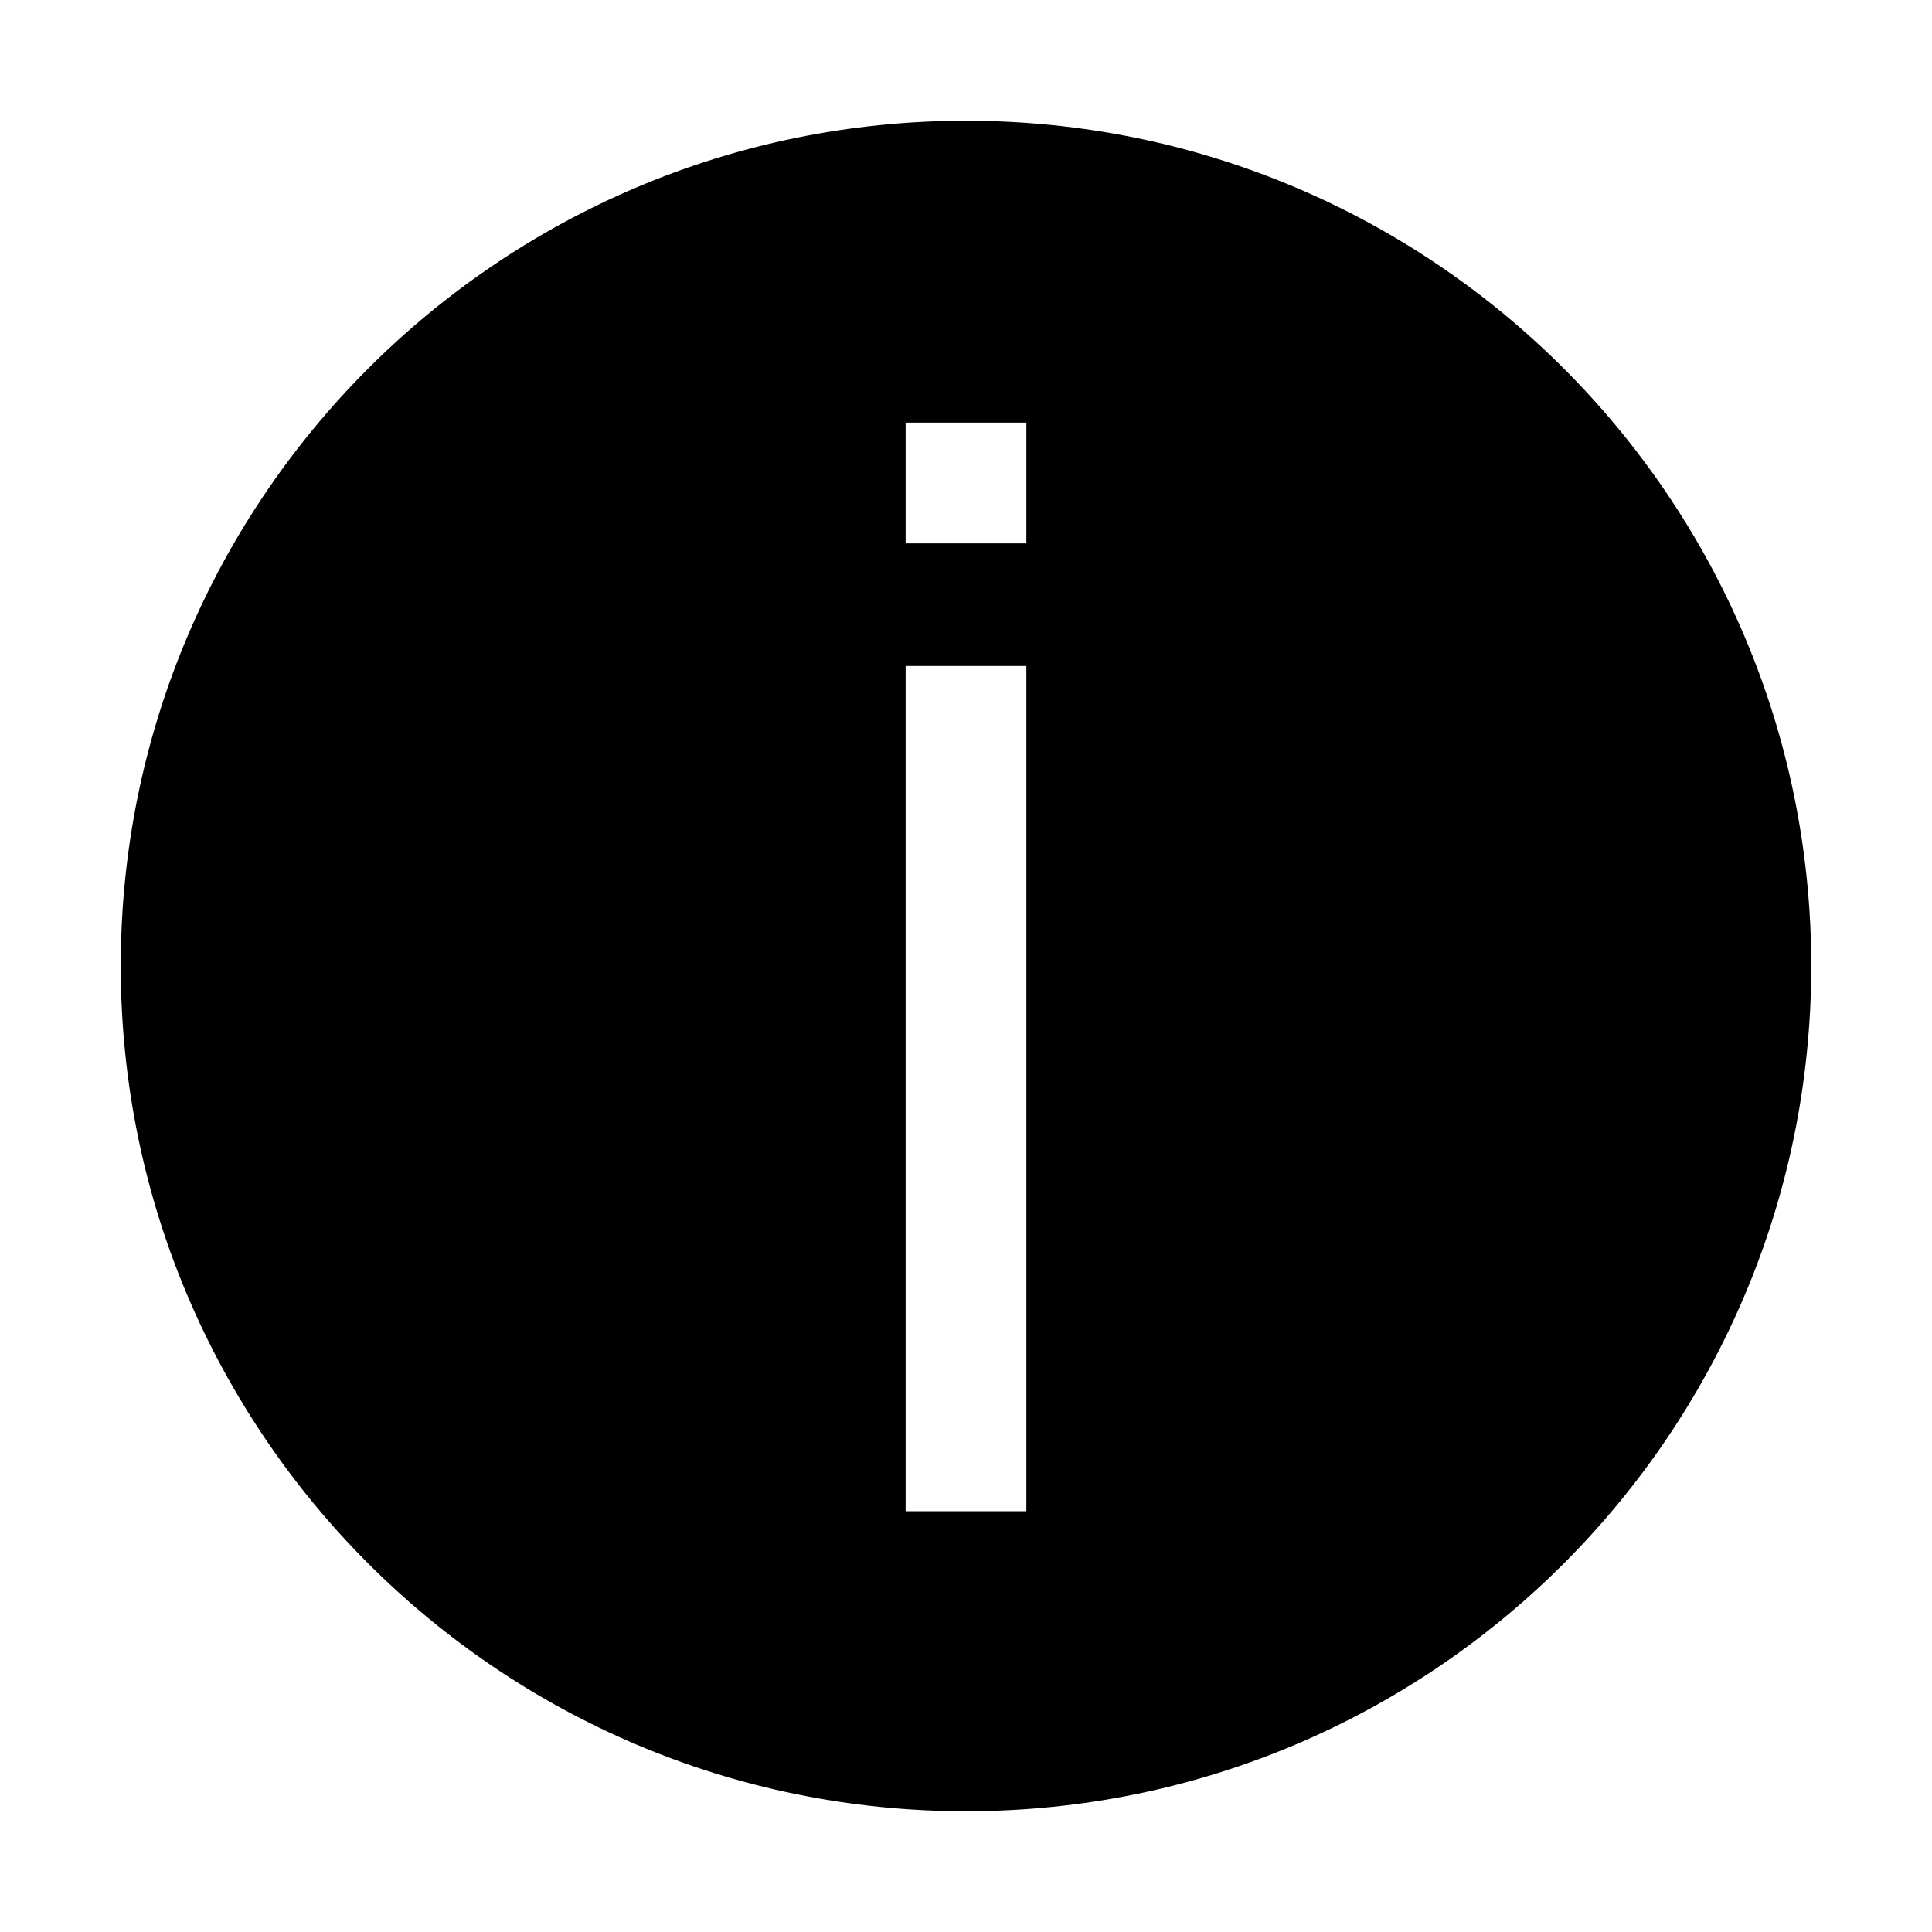
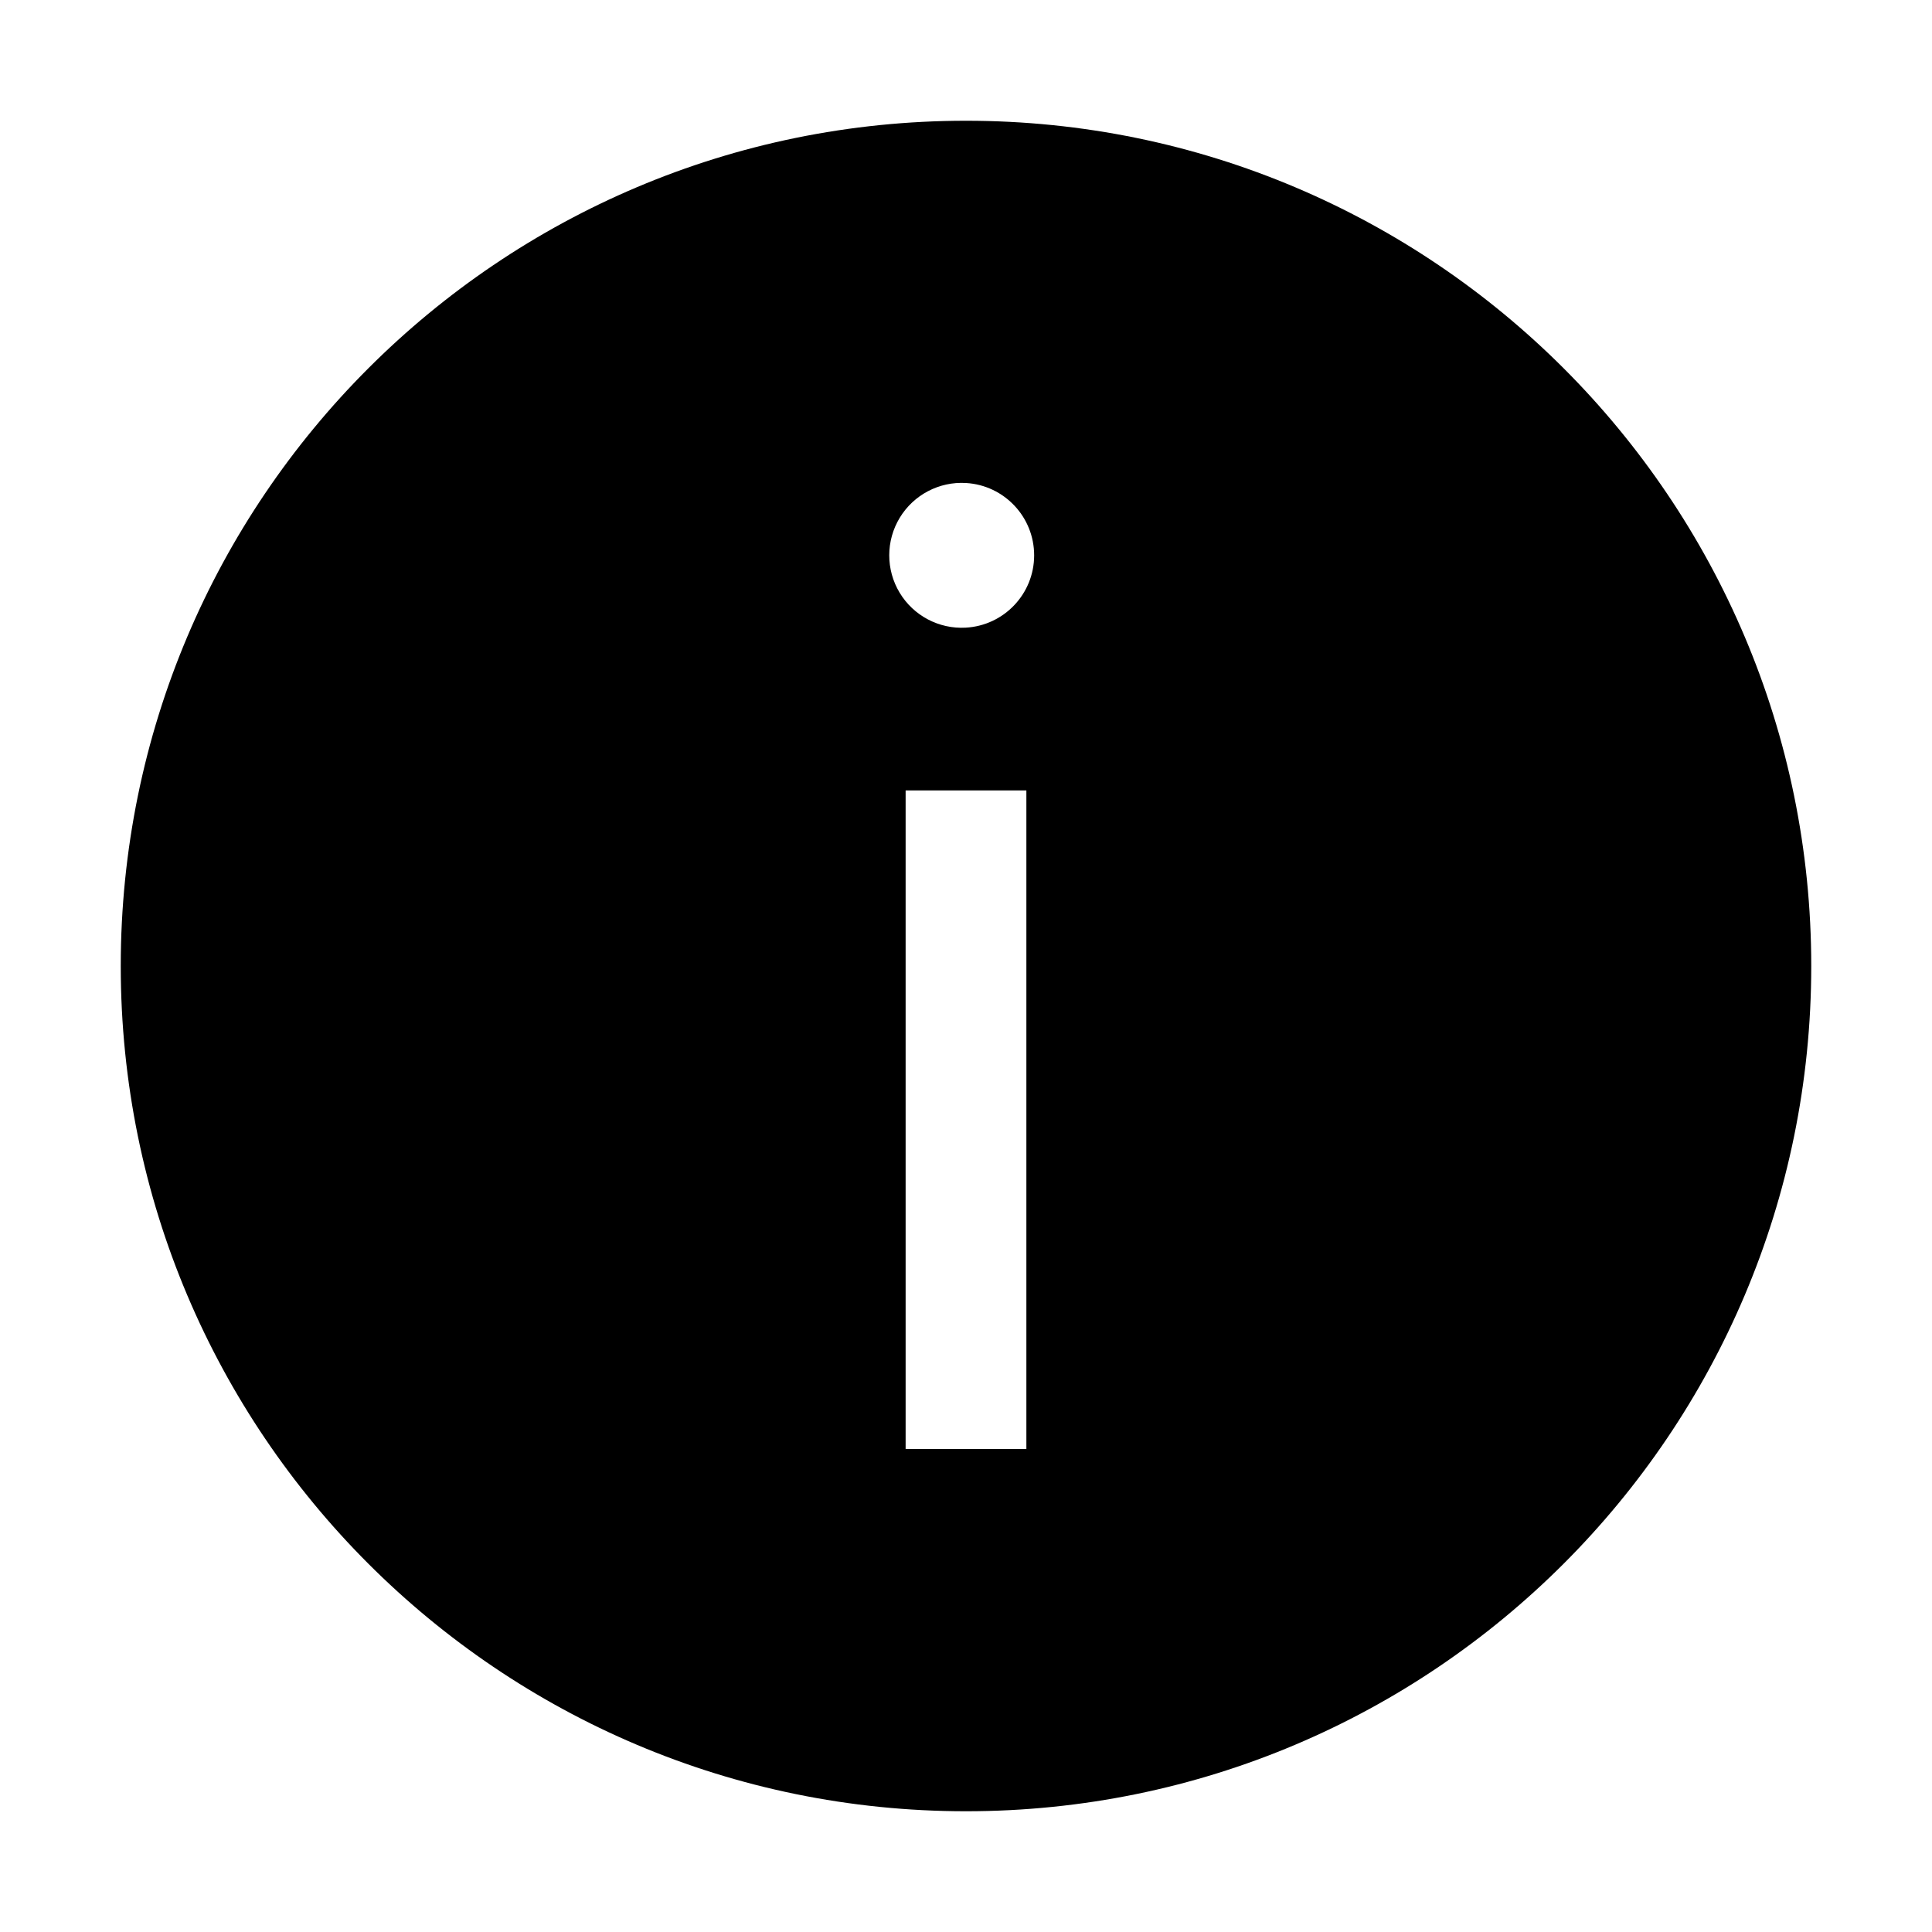
- <svg xmlns="http://www.w3.org/2000/svg" width="1024" height="1024" viewBox="0 0 1024 1024">
-   <g fill="none" fill-rule="evenodd">
-     <path fill-opacity="0" fill="currentColor" d="M0 0h1024v1024H0z" />
-     <path d="M512 64c247.37 0 448 200.63 448 448S759.37 960 512 960 64 759.37 64 512 264.63 64 512 64zm32 289h-64v448h64V353zm0-129h-64v64h64v-64z" fill="currentColor" />
-   </g>
+ <svg xmlns="http://www.w3.org/2000/svg" viewBox="0 0 1024 1024" width="30" fill="currentColor">
+   <path d="M512 64a448 448 0 110 896 448 448 0 010-896zm32 354.944h-64V768h64V418.944zM512 256a38.4 38.4 0 10-.128 76.672A38.4 38.4 0 00512 256z" fill="currentColor" />
</svg>
